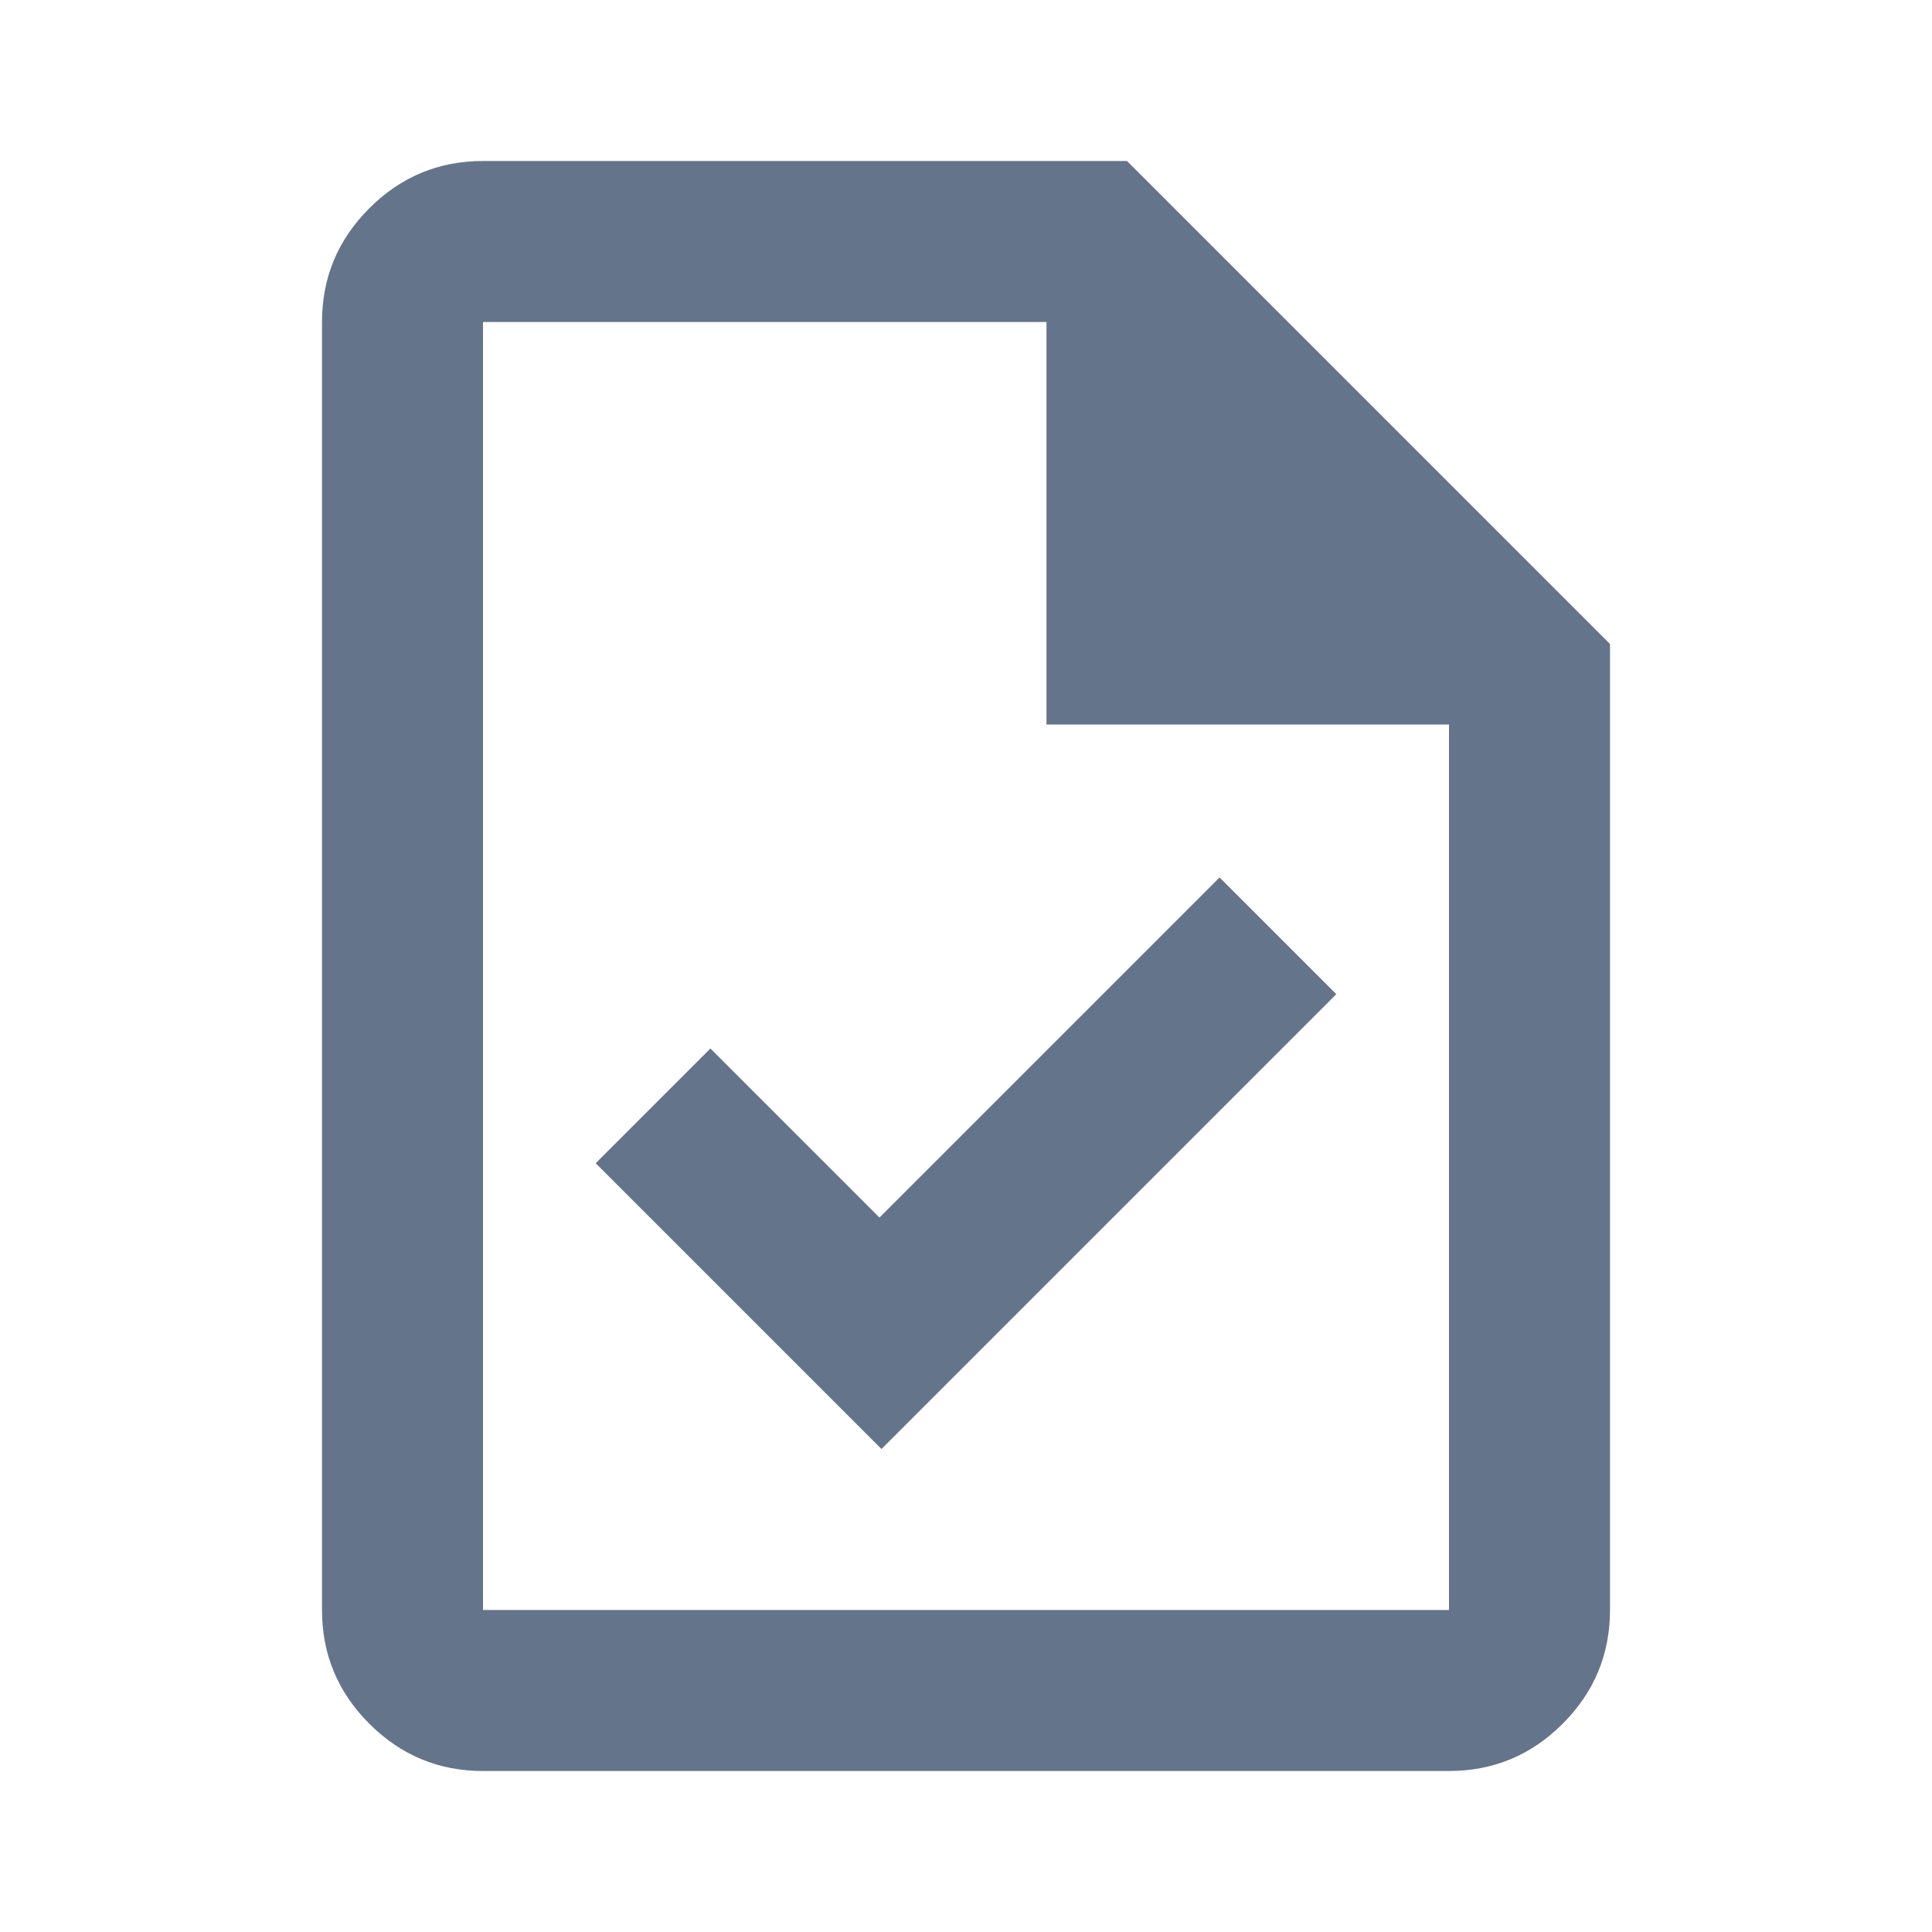
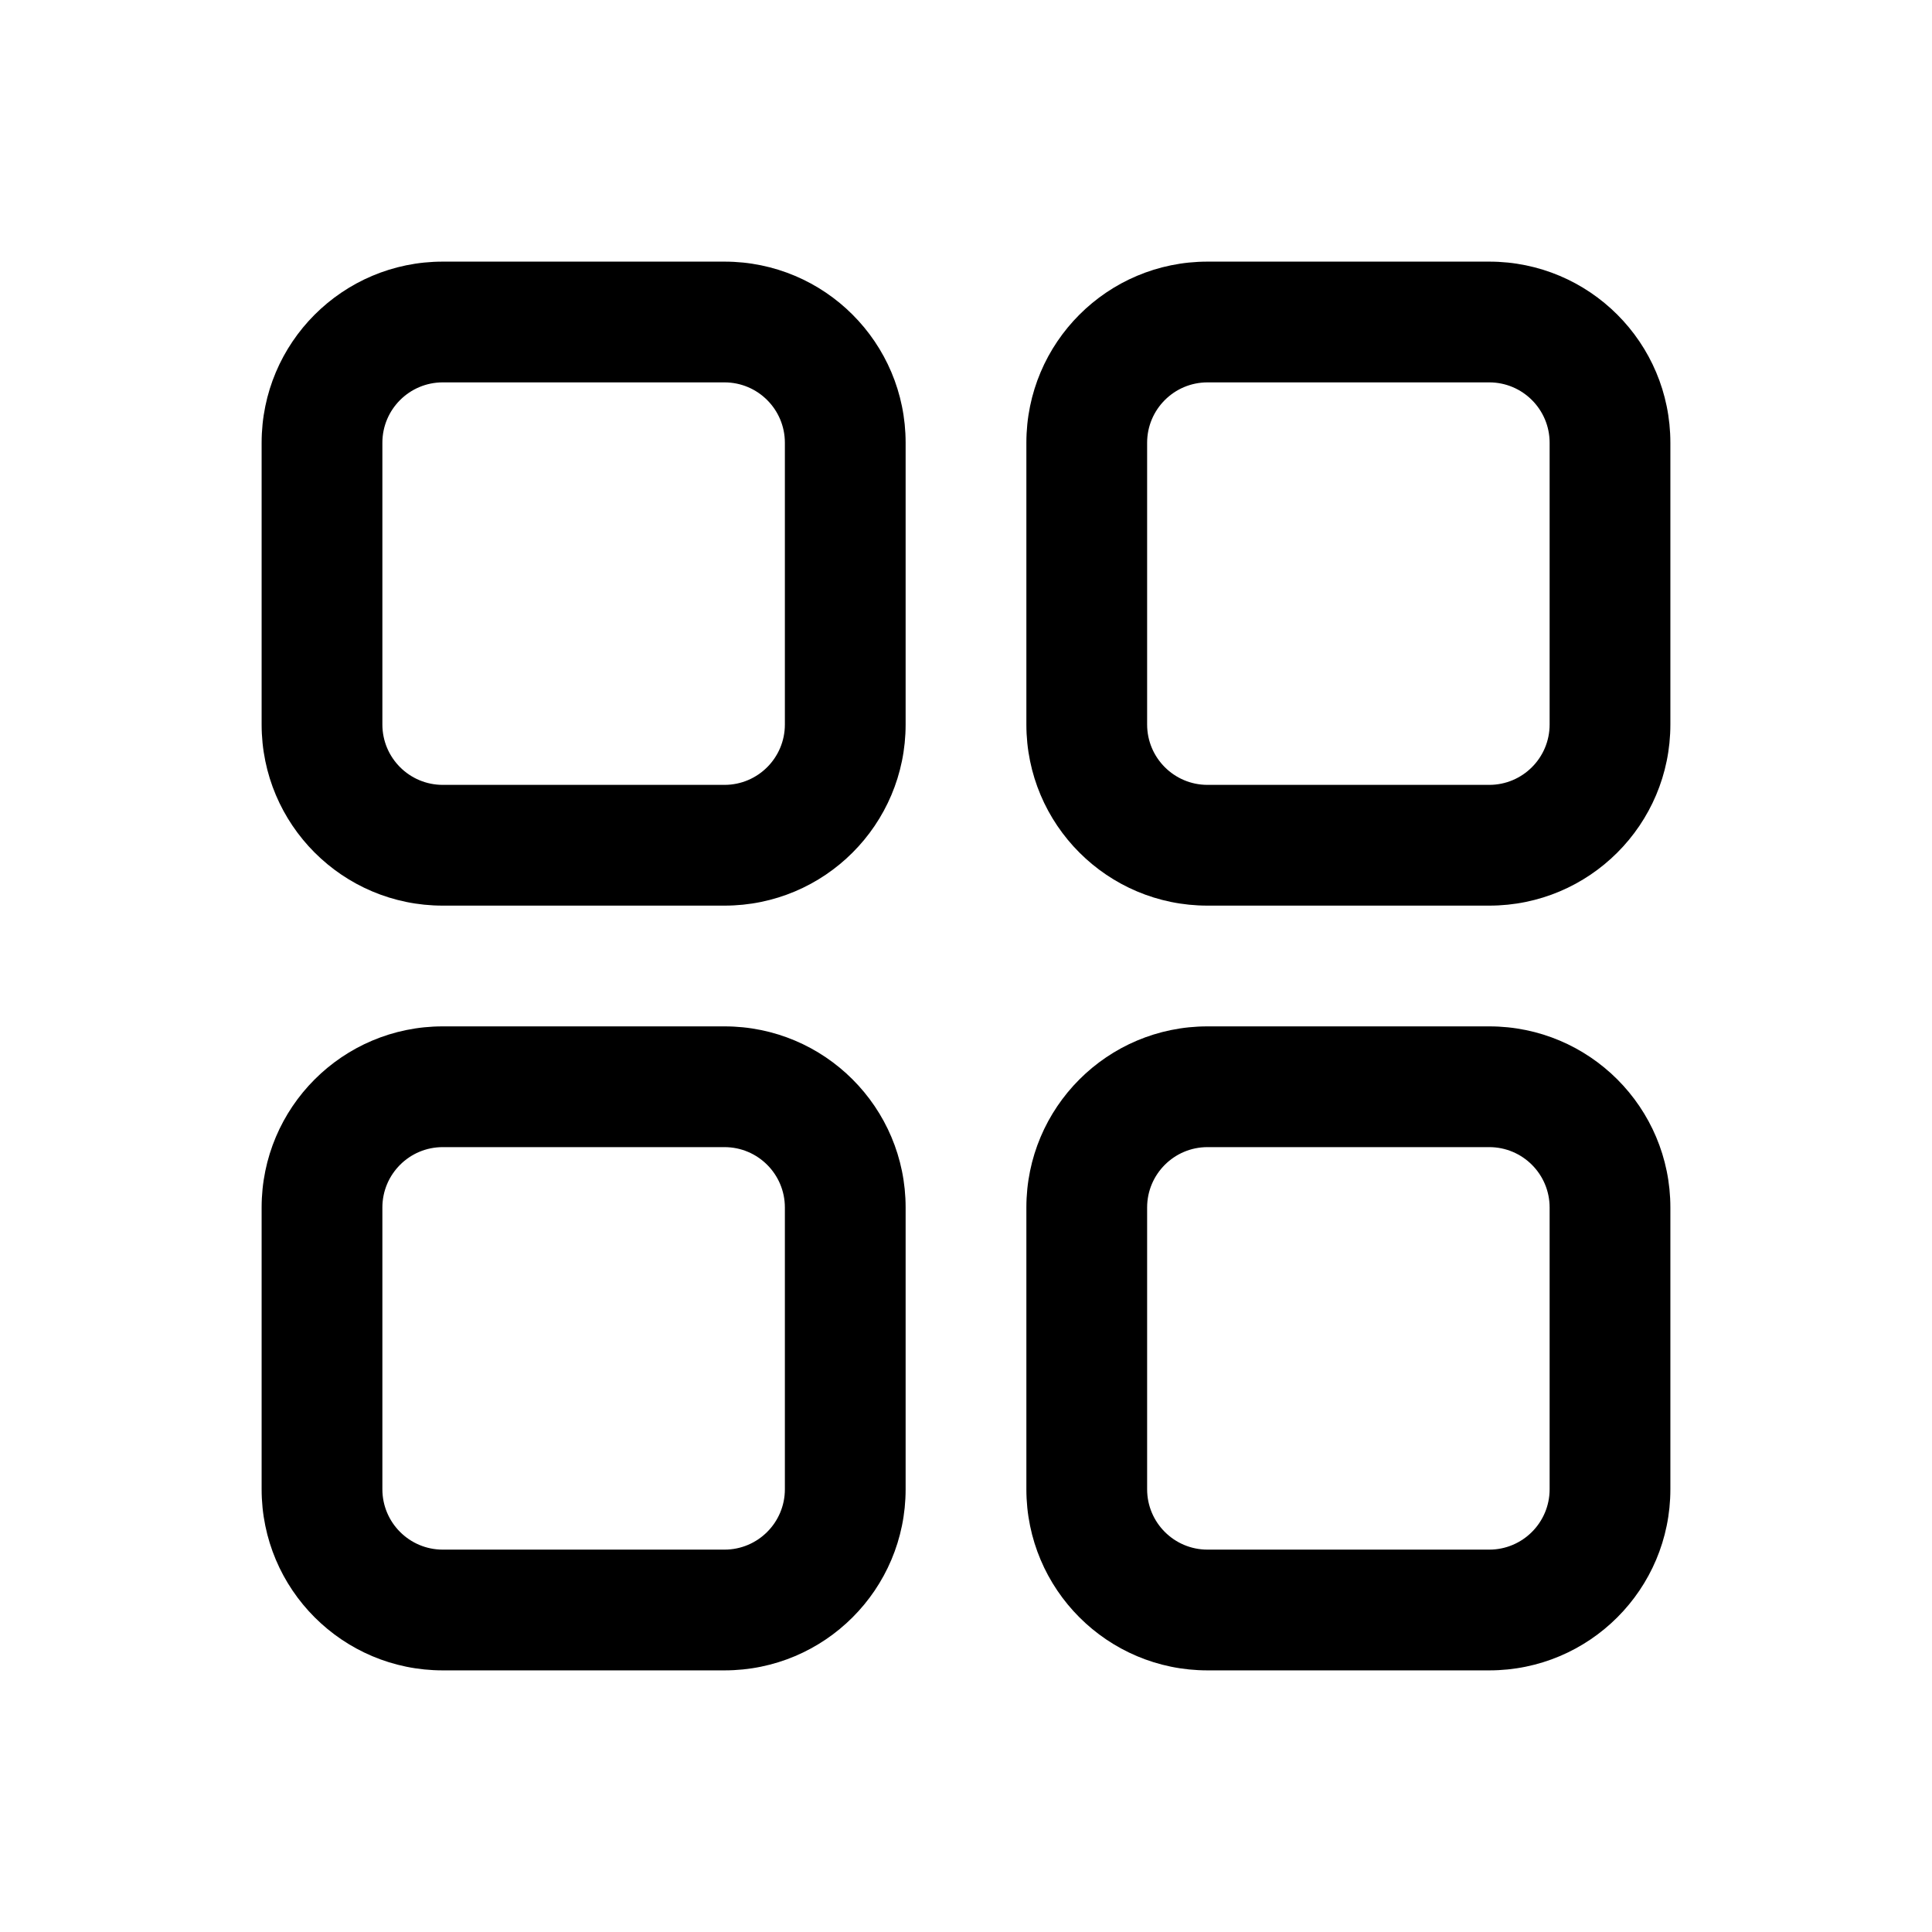
- <svg xmlns="http://www.w3.org/2000/svg" height="24px" viewBox="0 -960 960 960" width="24px" fill="#64748B">
-   <path d="m438-240 226-226-58-58-169 169-84-84-57 57 142 142ZM240-80q-33 0-56.5-23.5T160-160v-640q0-33 23.5-56.5T240-880h320l240 240v480q0 33-23.5 56.5T720-80H240Zm280-520v-200H240v640h480v-440H520ZM240-800v200-200 640-640Z" />
+ <svg xmlns="http://www.w3.org/2000/svg" width="24" height="24" viewBox="0 0 24 24" fill="none">
+   <path fillRule="evenodd" clipRule="evenodd" d="M5.5 3.25C4.257 3.25 3.25 4.257 3.25 5.5V9C3.25 10.243 4.257 11.25 5.5 11.25H9C10.243 11.25 11.25 10.243 11.25 9V5.5C11.25 4.257 10.243 3.25 9 3.25H5.5ZM4.75 5.5C4.75 5.086 5.086 4.75 5.5 4.75H9C9.414 4.75 9.75 5.086 9.75 5.5V9C9.75 9.414 9.414 9.75 9 9.75H5.5C5.086 9.75 4.75 9.414 4.75 9V5.5ZM5.5 12.75C4.257 12.75 3.25 13.757 3.25 15V18.5C3.25 19.743 4.257 20.75 5.5 20.75H9C10.243 20.75 11.25 19.743 11.25 18.5V15C11.25 13.757 10.243 12.75 9 12.75H5.5ZM4.75 15C4.75 14.586 5.086 14.25 5.5 14.25H9C9.414 14.25 9.75 14.586 9.75 15V18.5C9.75 18.914 9.414 19.25 9 19.25H5.5C5.086 19.25 4.75 18.914 4.75 18.5V15ZM12.75 5.5C12.75 4.257 13.757 3.25 15 3.25H18.5C19.743 3.25 20.75 4.257 20.75 5.5V9C20.75 10.243 19.743 11.25 18.5 11.25H15C13.757 11.25 12.75 10.243 12.75 9V5.5ZM15 4.75C14.586 4.75 14.25 5.086 14.25 5.5V9C14.25 9.414 14.586 9.75 15 9.75H18.5C18.914 9.75 19.25 9.414 19.25 9V5.5C19.25 5.086 18.914 4.75 18.5 4.75H15ZM15 12.75C13.757 12.75 12.75 13.757 12.75 15V18.5C12.75 19.743 13.757 20.75 15 20.75H18.5C19.743 20.75 20.75 19.743 20.75 18.5V15C20.75 13.757 19.743 12.75 18.5 12.75H15ZM14.25 15C14.25 14.586 14.586 14.25 15 14.25H18.5C18.914 14.25 19.25 14.586 19.25 15V18.5C19.25 18.914 18.914 19.25 18.5 19.25H15C14.586 19.25 14.25 18.914 14.25 18.5V15Z" fill="currentColor" />
</svg>
